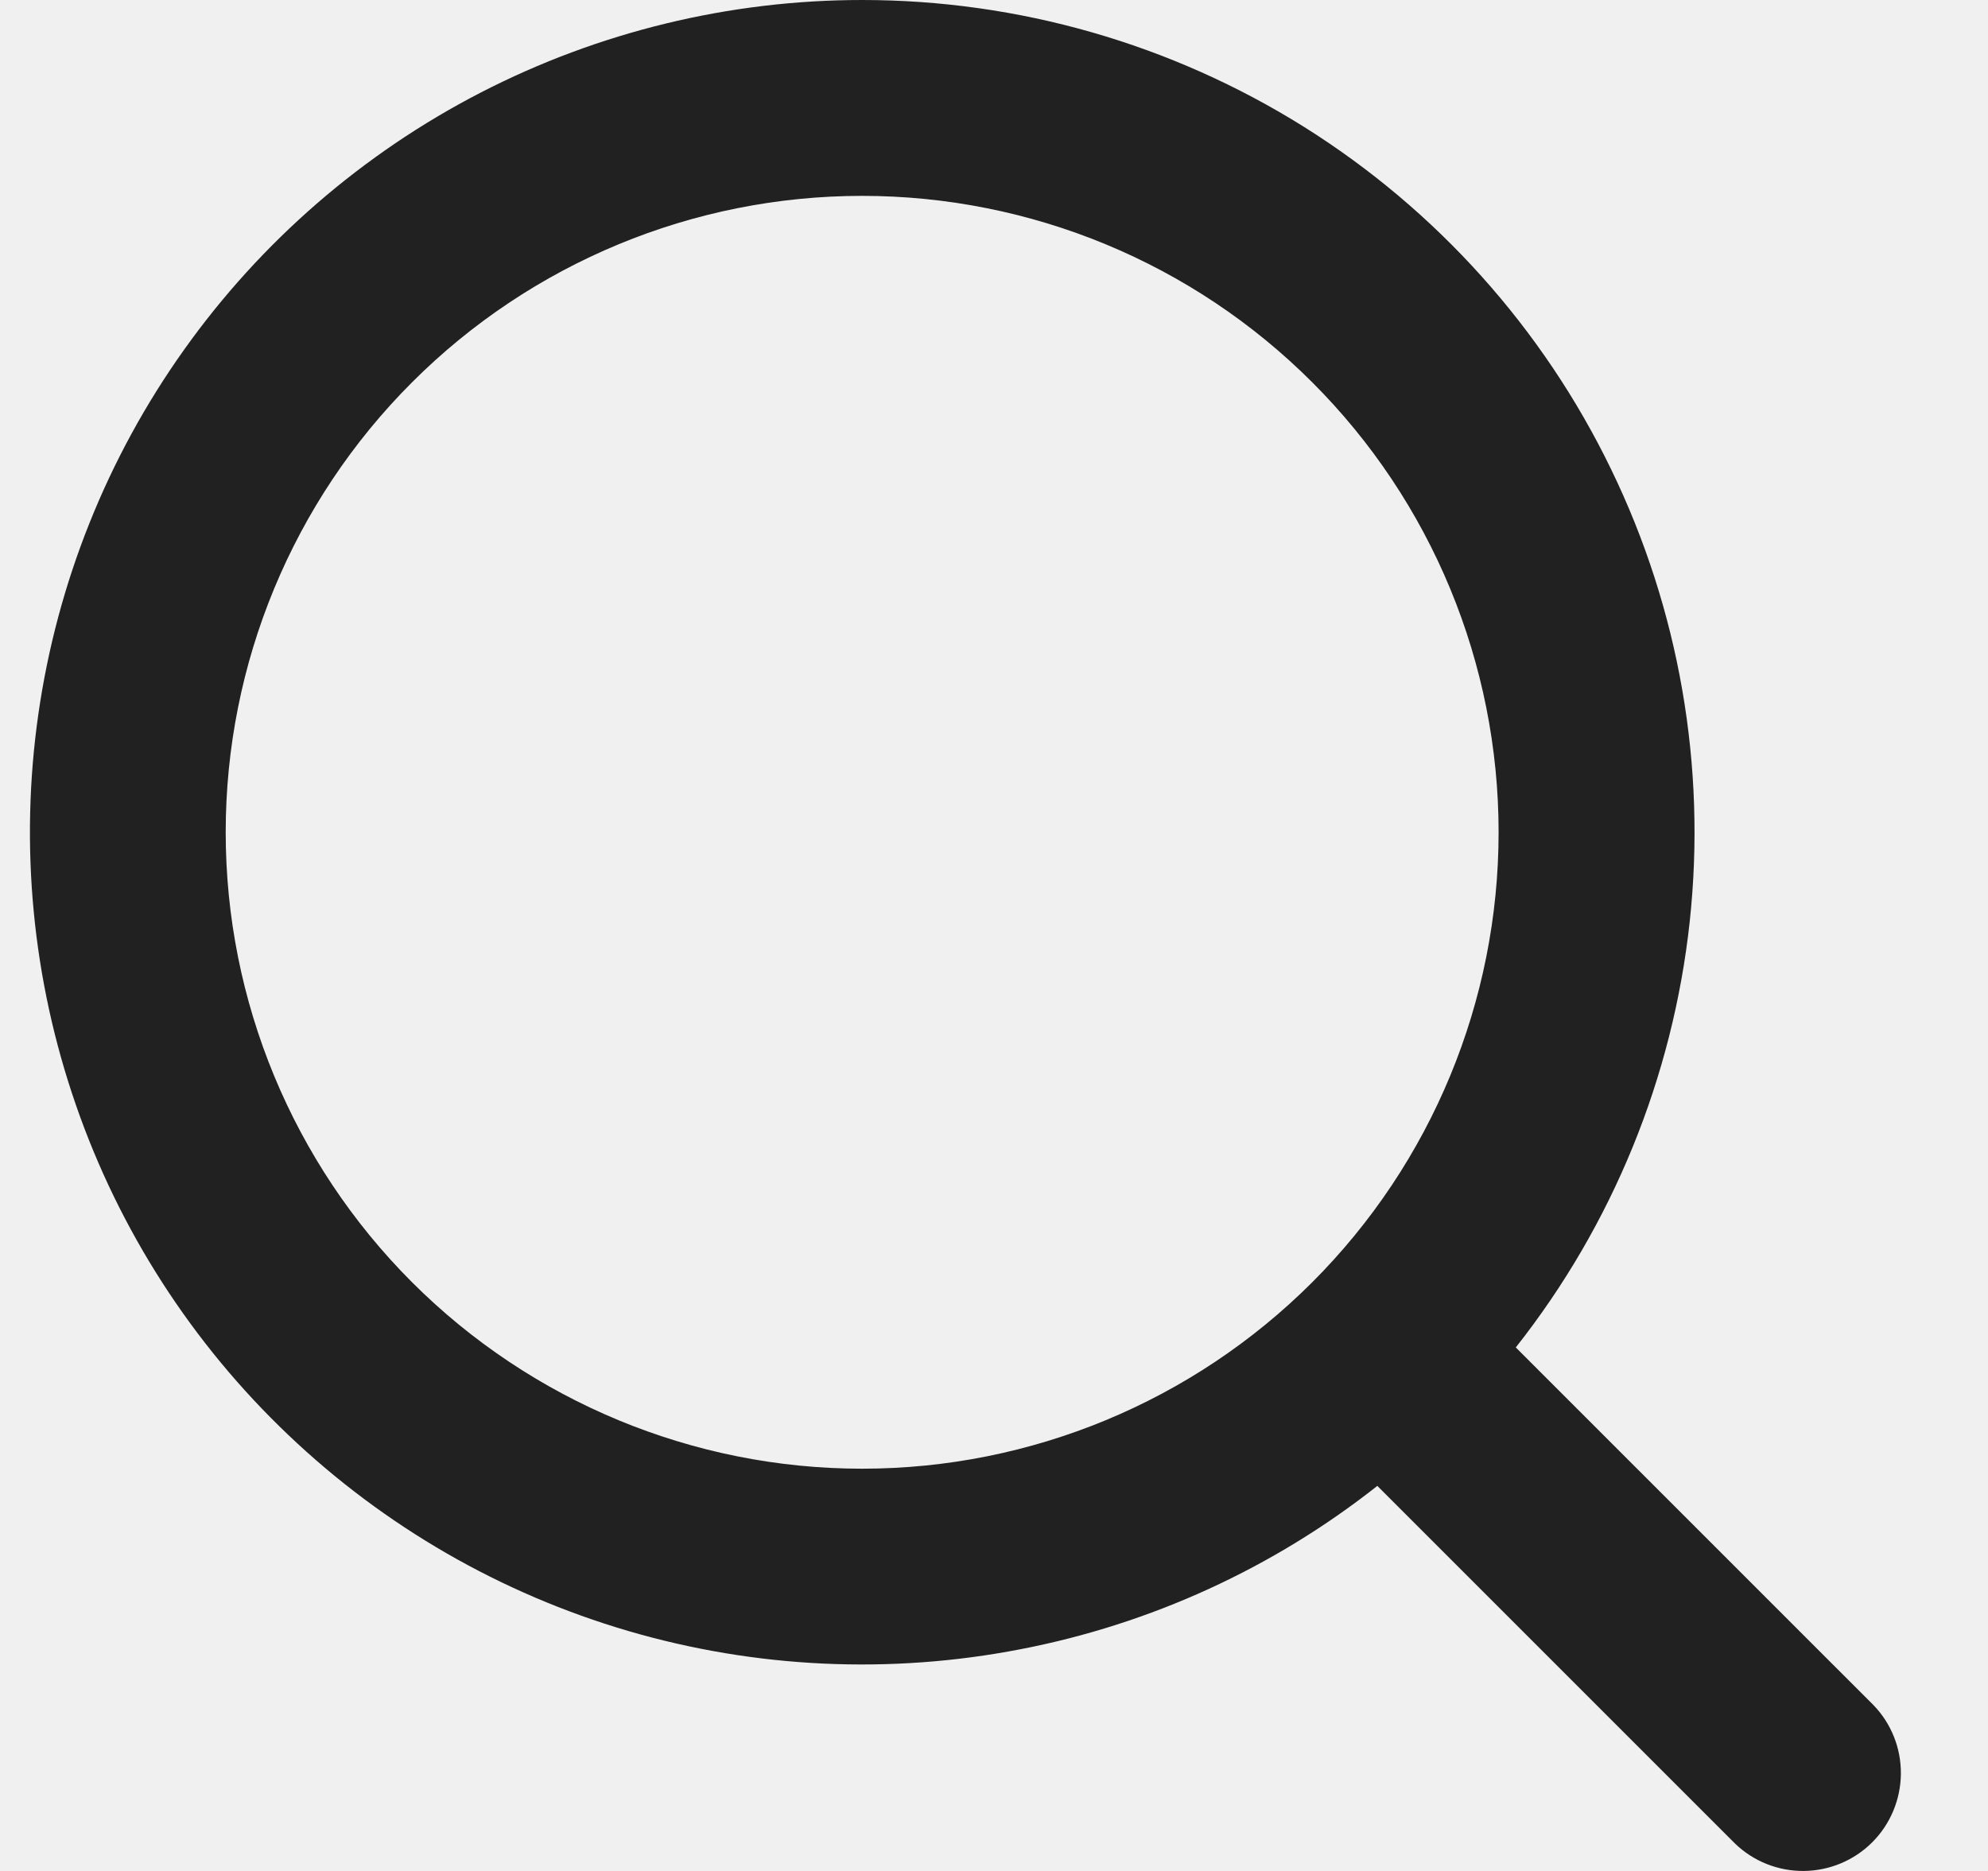
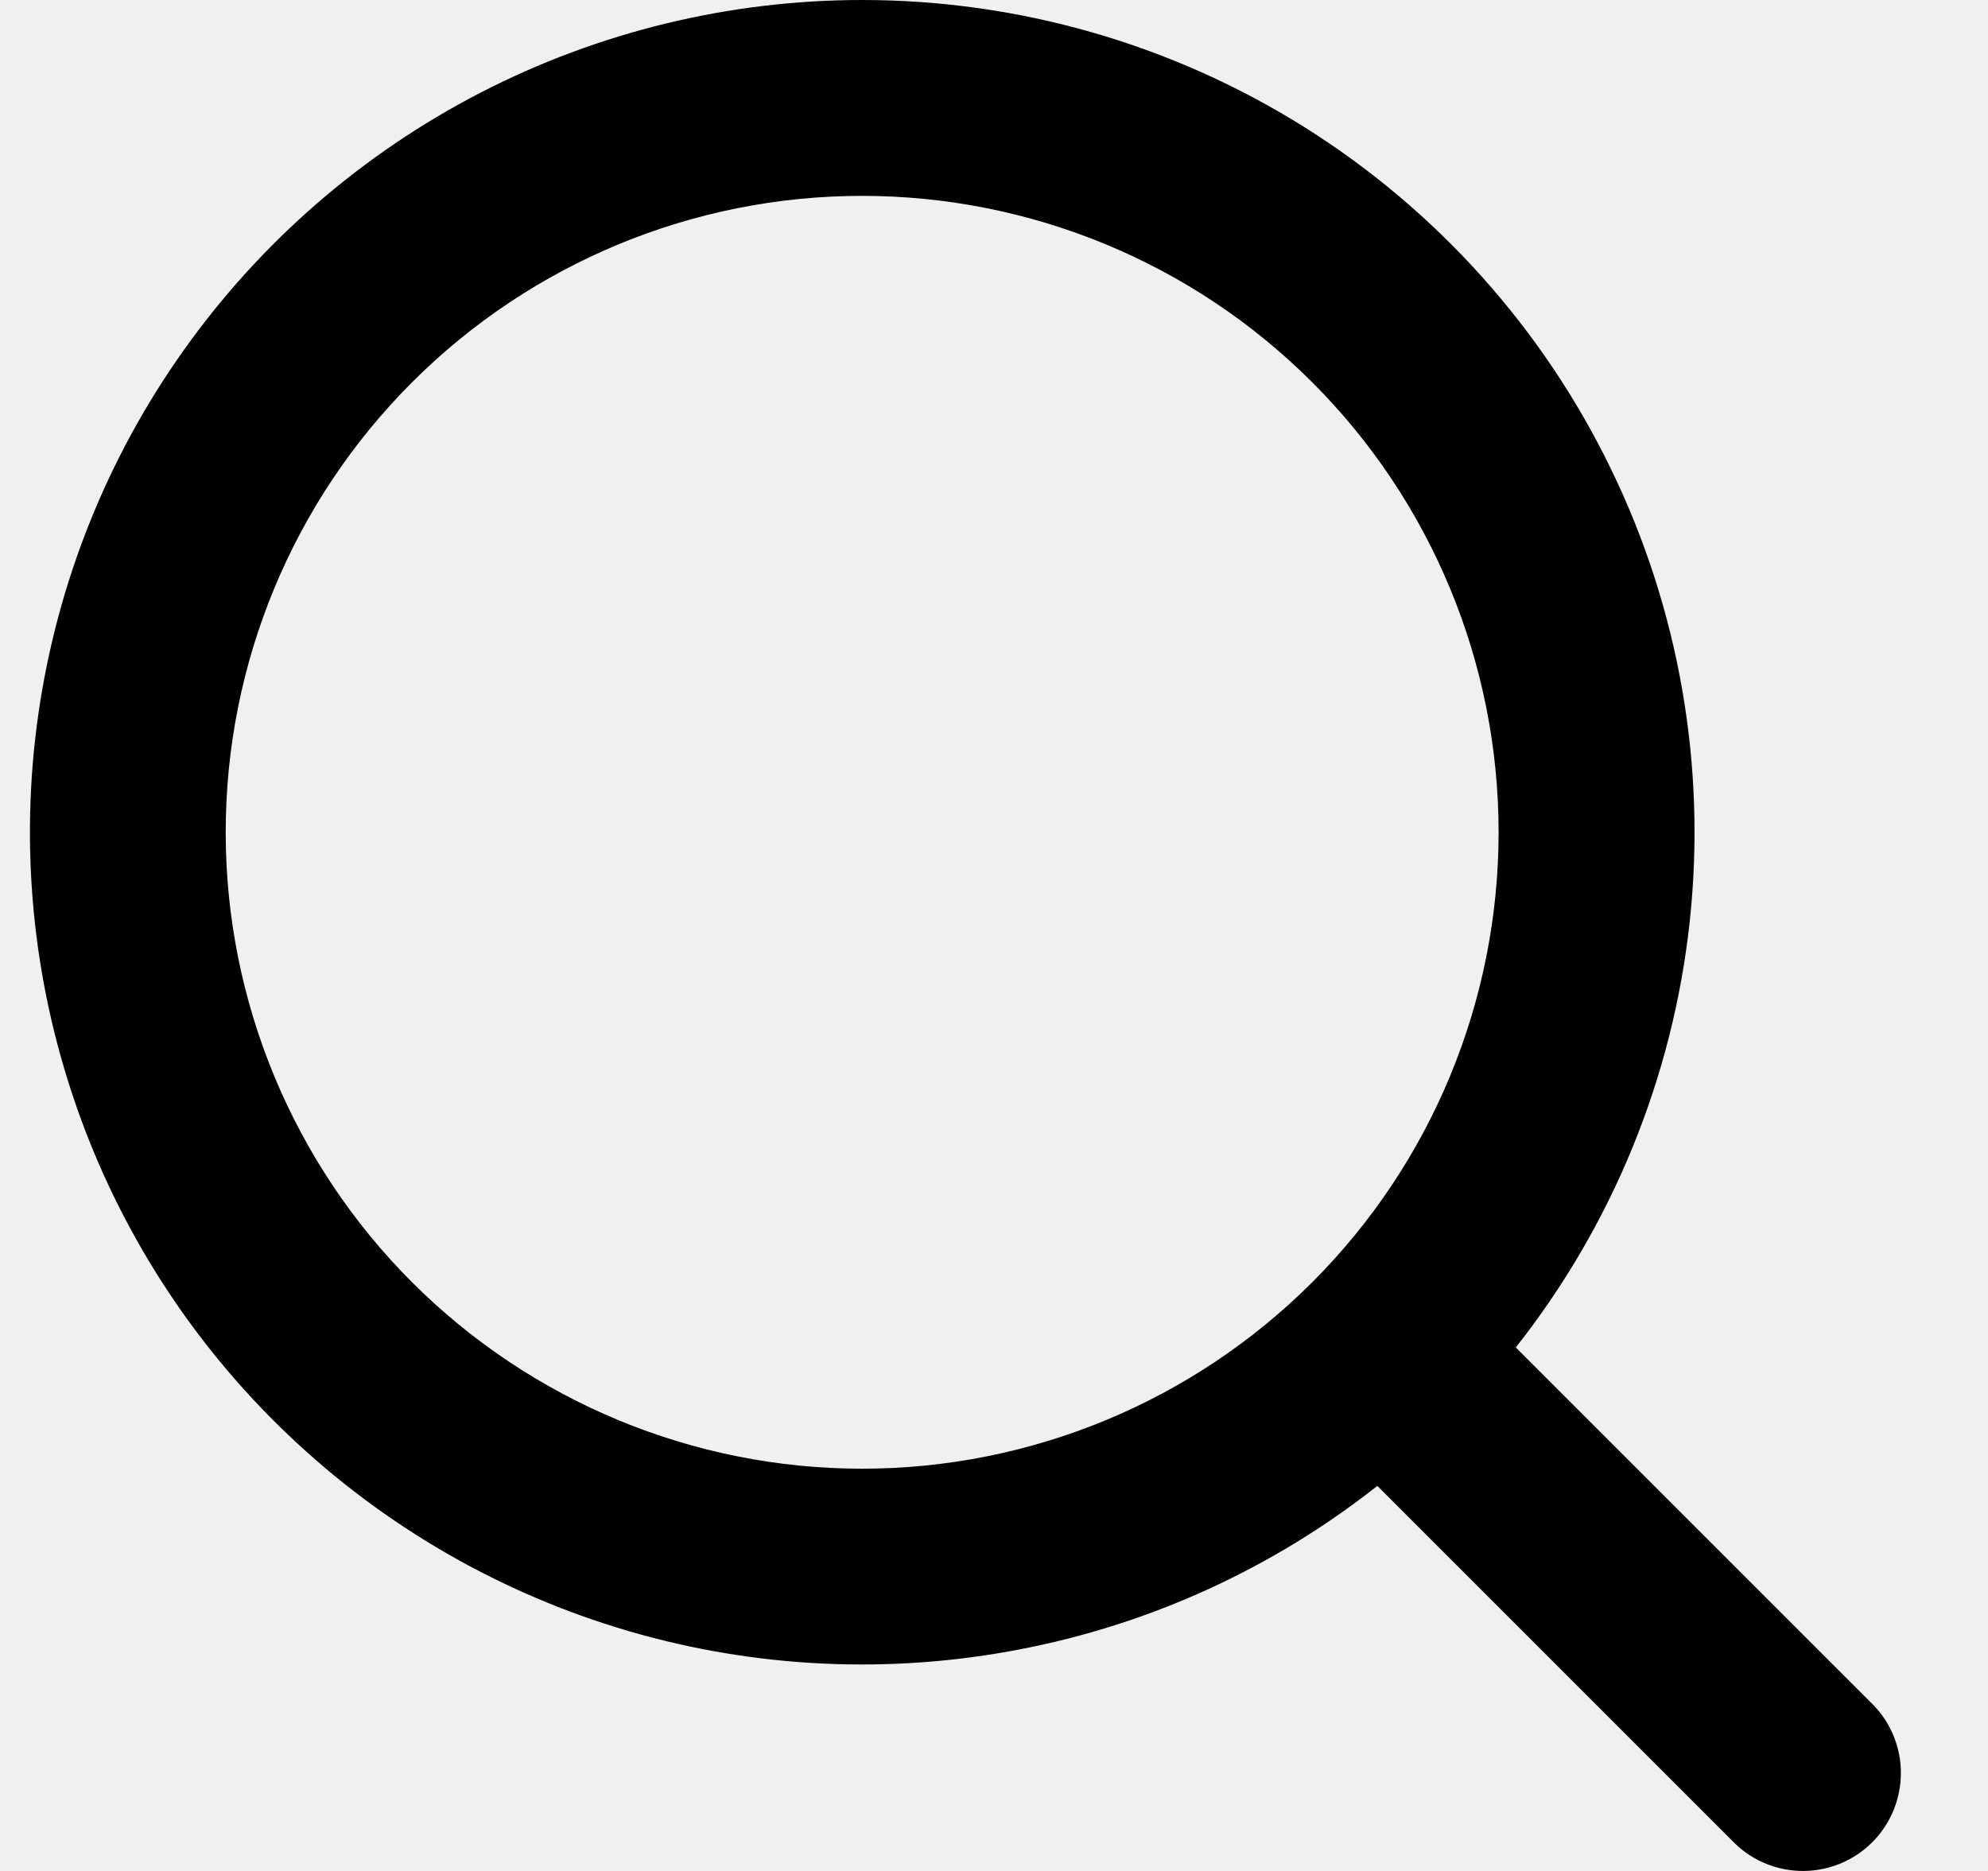
<svg xmlns="http://www.w3.org/2000/svg" width="17" height="16" viewBox="0 0 17 16" fill="none">
  <g clip-path="url(#clip0_52_36709)">
-     <path fill-rule="evenodd" clip-rule="evenodd" d="M7.372 1.60502e-08C6.238 9.67028e-05 5.119 0.272 4.11 0.792C3.102 1.312 2.232 2.066 1.574 2.991C0.916 3.915 0.489 4.984 0.328 6.107C0.167 7.231 0.277 8.376 0.649 9.449C1.02 10.521 1.643 11.489 2.465 12.271C3.287 13.054 4.284 13.629 5.373 13.948C6.463 14.267 7.612 14.32 8.726 14.104C9.841 13.889 10.887 13.41 11.778 12.707L14.836 15.765C14.994 15.918 15.206 16.002 15.425 16C15.645 15.998 15.855 15.91 16.01 15.755C16.165 15.6 16.253 15.389 16.255 15.17C16.257 14.95 16.173 14.739 16.02 14.581L12.962 11.523C13.79 10.474 14.305 9.212 14.449 7.884C14.593 6.555 14.36 5.213 13.776 4.011C13.193 2.808 12.283 1.795 11.151 1.085C10.018 0.376 8.709 -8.97127e-05 7.372 1.60502e-08ZM1.93 7.117C1.93 5.674 2.503 4.289 3.524 3.269C4.545 2.248 5.929 1.675 7.372 1.675C8.816 1.675 10.2 2.248 11.221 3.269C12.242 4.289 12.815 5.674 12.815 7.117C12.815 8.561 12.242 9.945 11.221 10.966C10.2 11.986 8.816 12.56 7.372 12.56C5.929 12.56 4.545 11.986 3.524 10.966C2.503 9.945 1.93 8.561 1.93 7.117Z" fill="#212121" />
+     <path fill-rule="evenodd" clip-rule="evenodd" d="M7.372 1.60502e-08C6.238 9.67028e-05 5.119 0.272 4.11 0.792C3.102 1.312 2.232 2.066 1.574 2.991C0.916 3.915 0.489 4.984 0.328 6.107C0.167 7.231 0.277 8.376 0.649 9.449C1.02 10.521 1.643 11.489 2.465 12.271C3.287 13.054 4.284 13.629 5.373 13.948C6.463 14.267 7.612 14.32 8.726 14.104C9.841 13.889 10.887 13.41 11.778 12.707L14.836 15.765C14.994 15.918 15.206 16.002 15.425 16C15.645 15.998 15.855 15.91 16.01 15.755C16.165 15.6 16.253 15.389 16.255 15.17C16.257 14.95 16.173 14.739 16.02 14.581L12.962 11.523C13.79 10.474 14.305 9.212 14.449 7.884C14.593 6.555 14.36 5.213 13.776 4.011C13.193 2.808 12.283 1.795 11.151 1.085C10.018 0.376 8.709 -8.97127e-05 7.372 1.60502e-08ZM1.93 7.117C1.93 5.674 2.503 4.289 3.524 3.269C4.545 2.248 5.929 1.675 7.372 1.675C8.816 1.675 10.2 2.248 11.221 3.269C12.242 4.289 12.815 5.674 12.815 7.117C12.815 8.561 12.242 9.945 11.221 10.966C10.2 11.986 8.816 12.56 7.372 12.56C5.929 12.56 4.545 11.986 3.524 10.966C2.503 9.945 1.93 8.561 1.93 7.117Z" fill="currentcolor" />
  </g>
  <defs>
    <clipPath id="clip0_52_36709">
      <rect width="16" height="16" fill="white" transform="translate(0.255859)" />
    </clipPath>
  </defs>
</svg>
